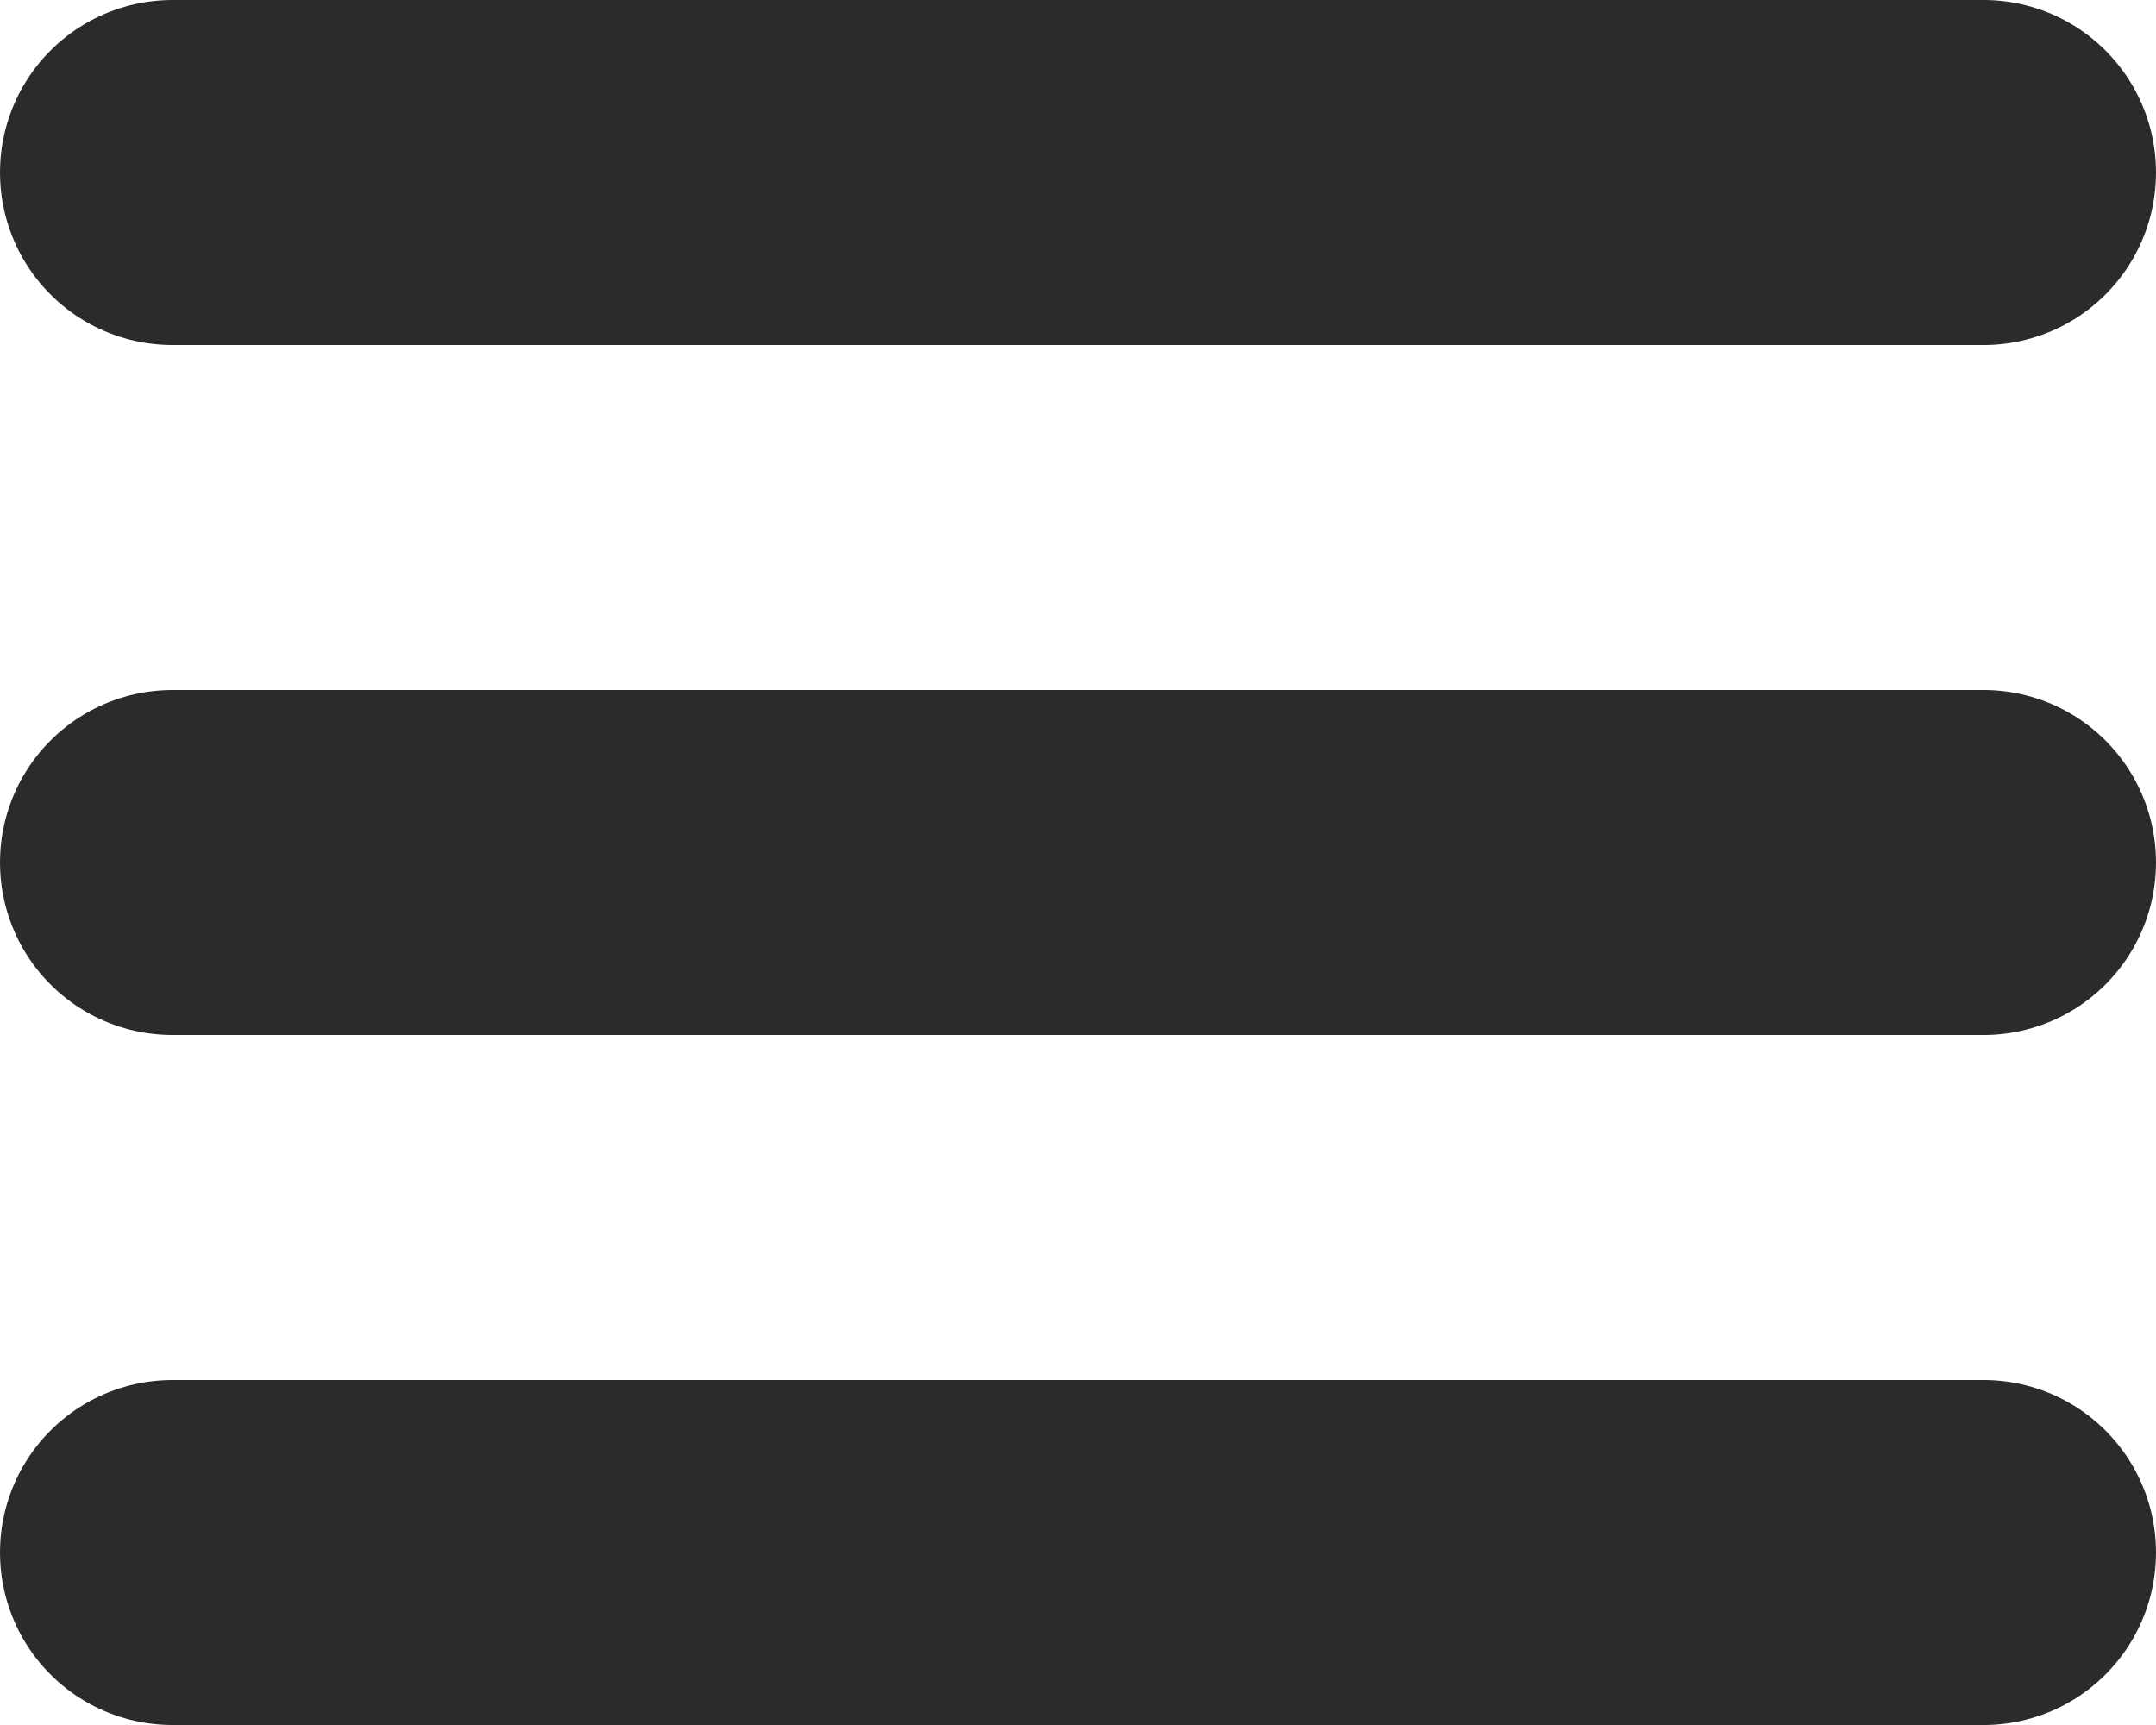
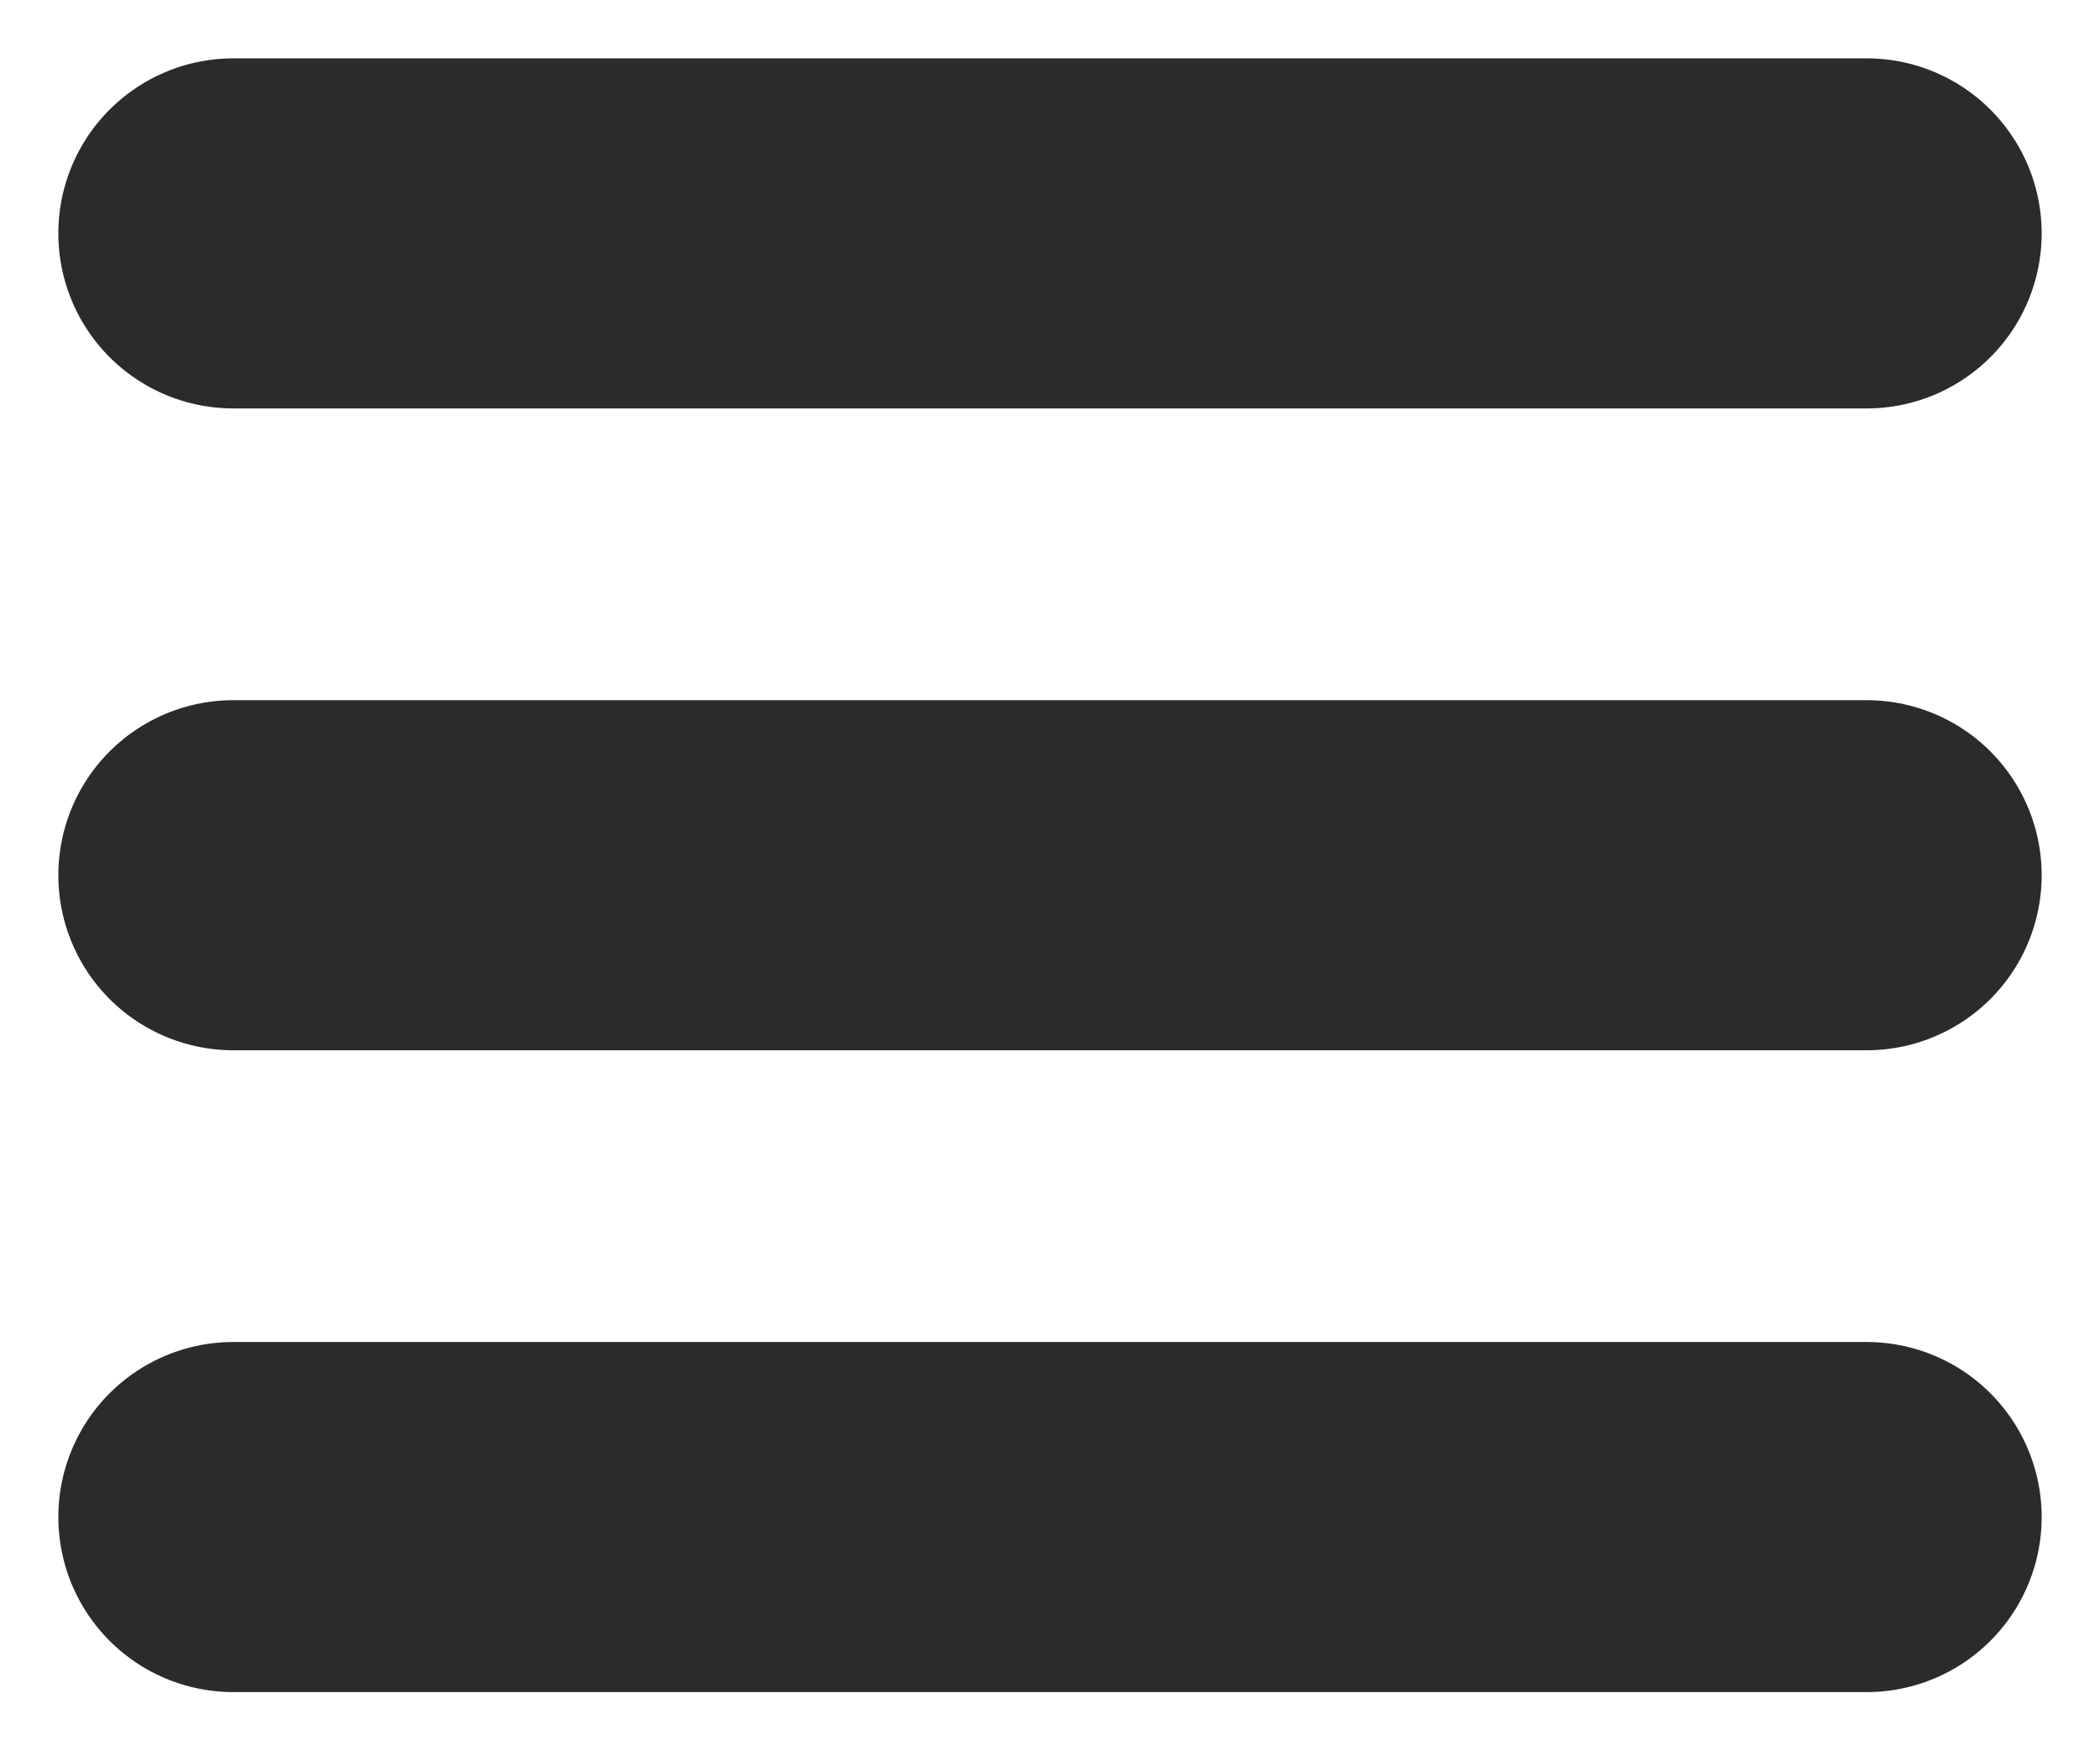
- <svg xmlns="http://www.w3.org/2000/svg" width="25" height="20" viewBox="0 0 25 20" fill="none">
-   <path d="M2 2H23M2 10H23M2 18H23" stroke="#292B2C" stroke-width="4" stroke-linecap="round" stroke-linejoin="round" />
+ <svg xmlns="http://www.w3.org/2000/svg" width="18" height="15" viewBox="0 0 18 15" fill="none">
+   <path d="M2 2H16M2 7.5H16M2 13H16" stroke="#292B2C" stroke-width="3" stroke-linecap="round" stroke-linejoin="round" />
</svg>
